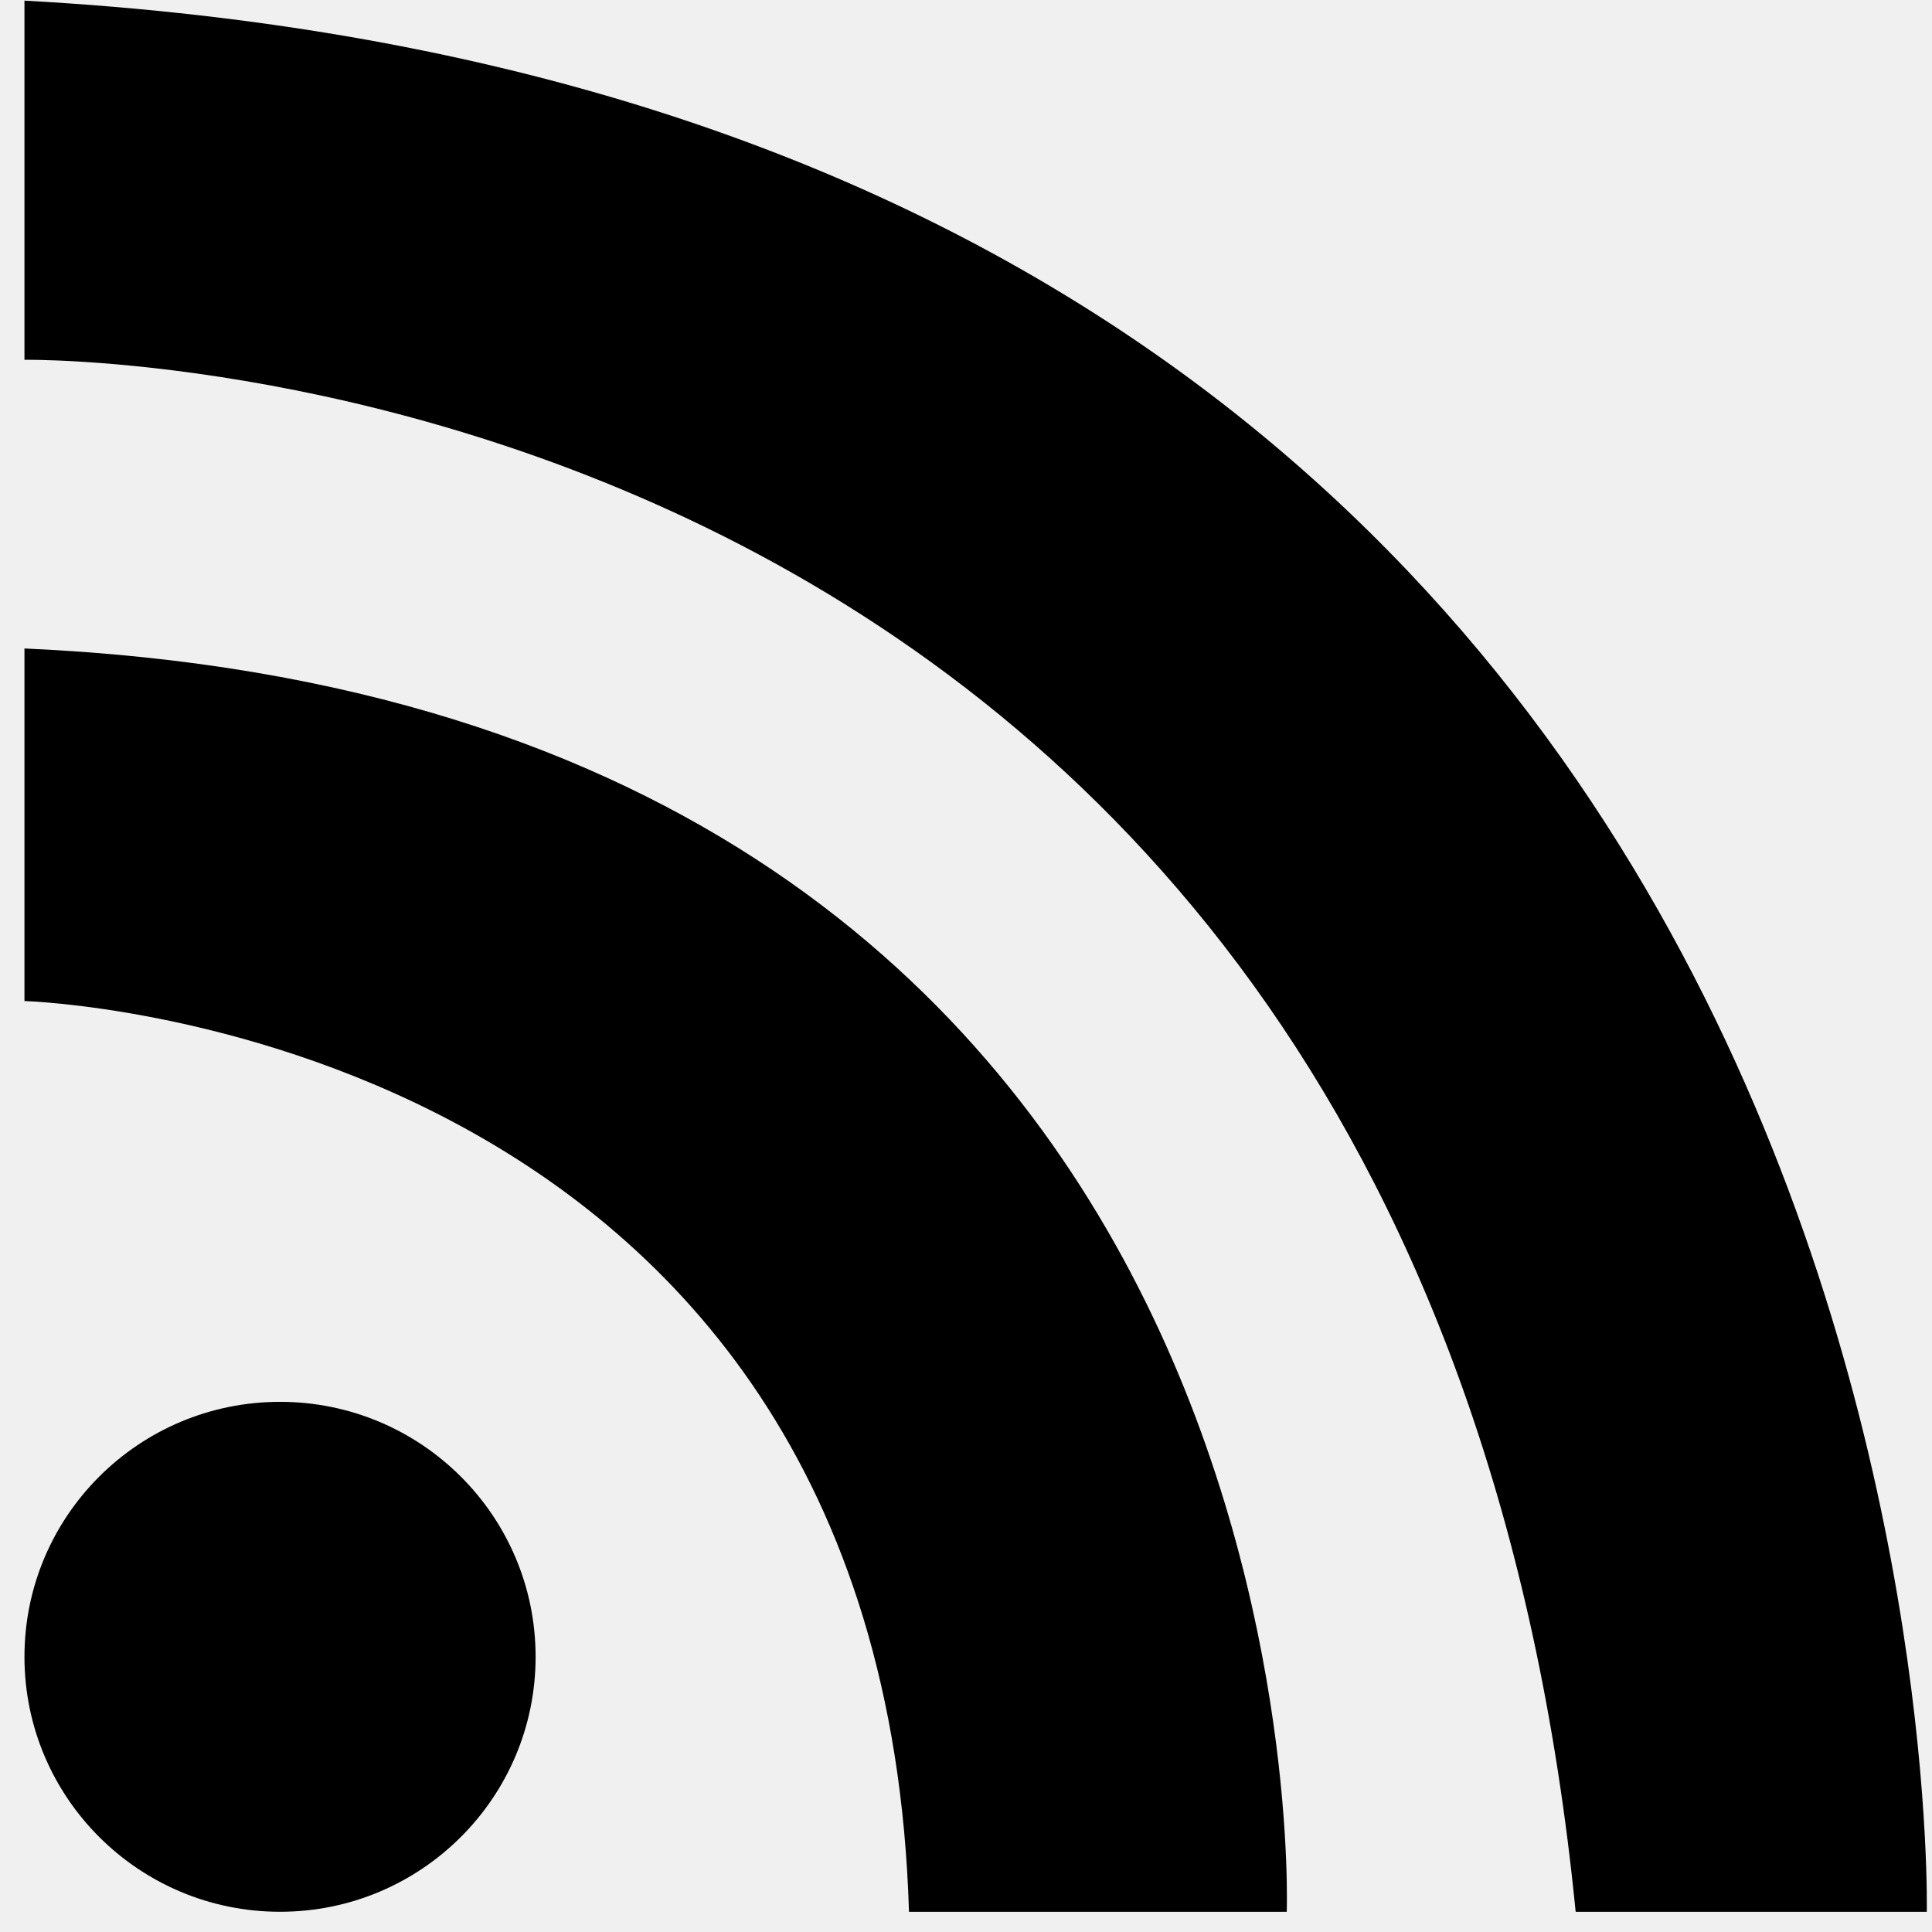
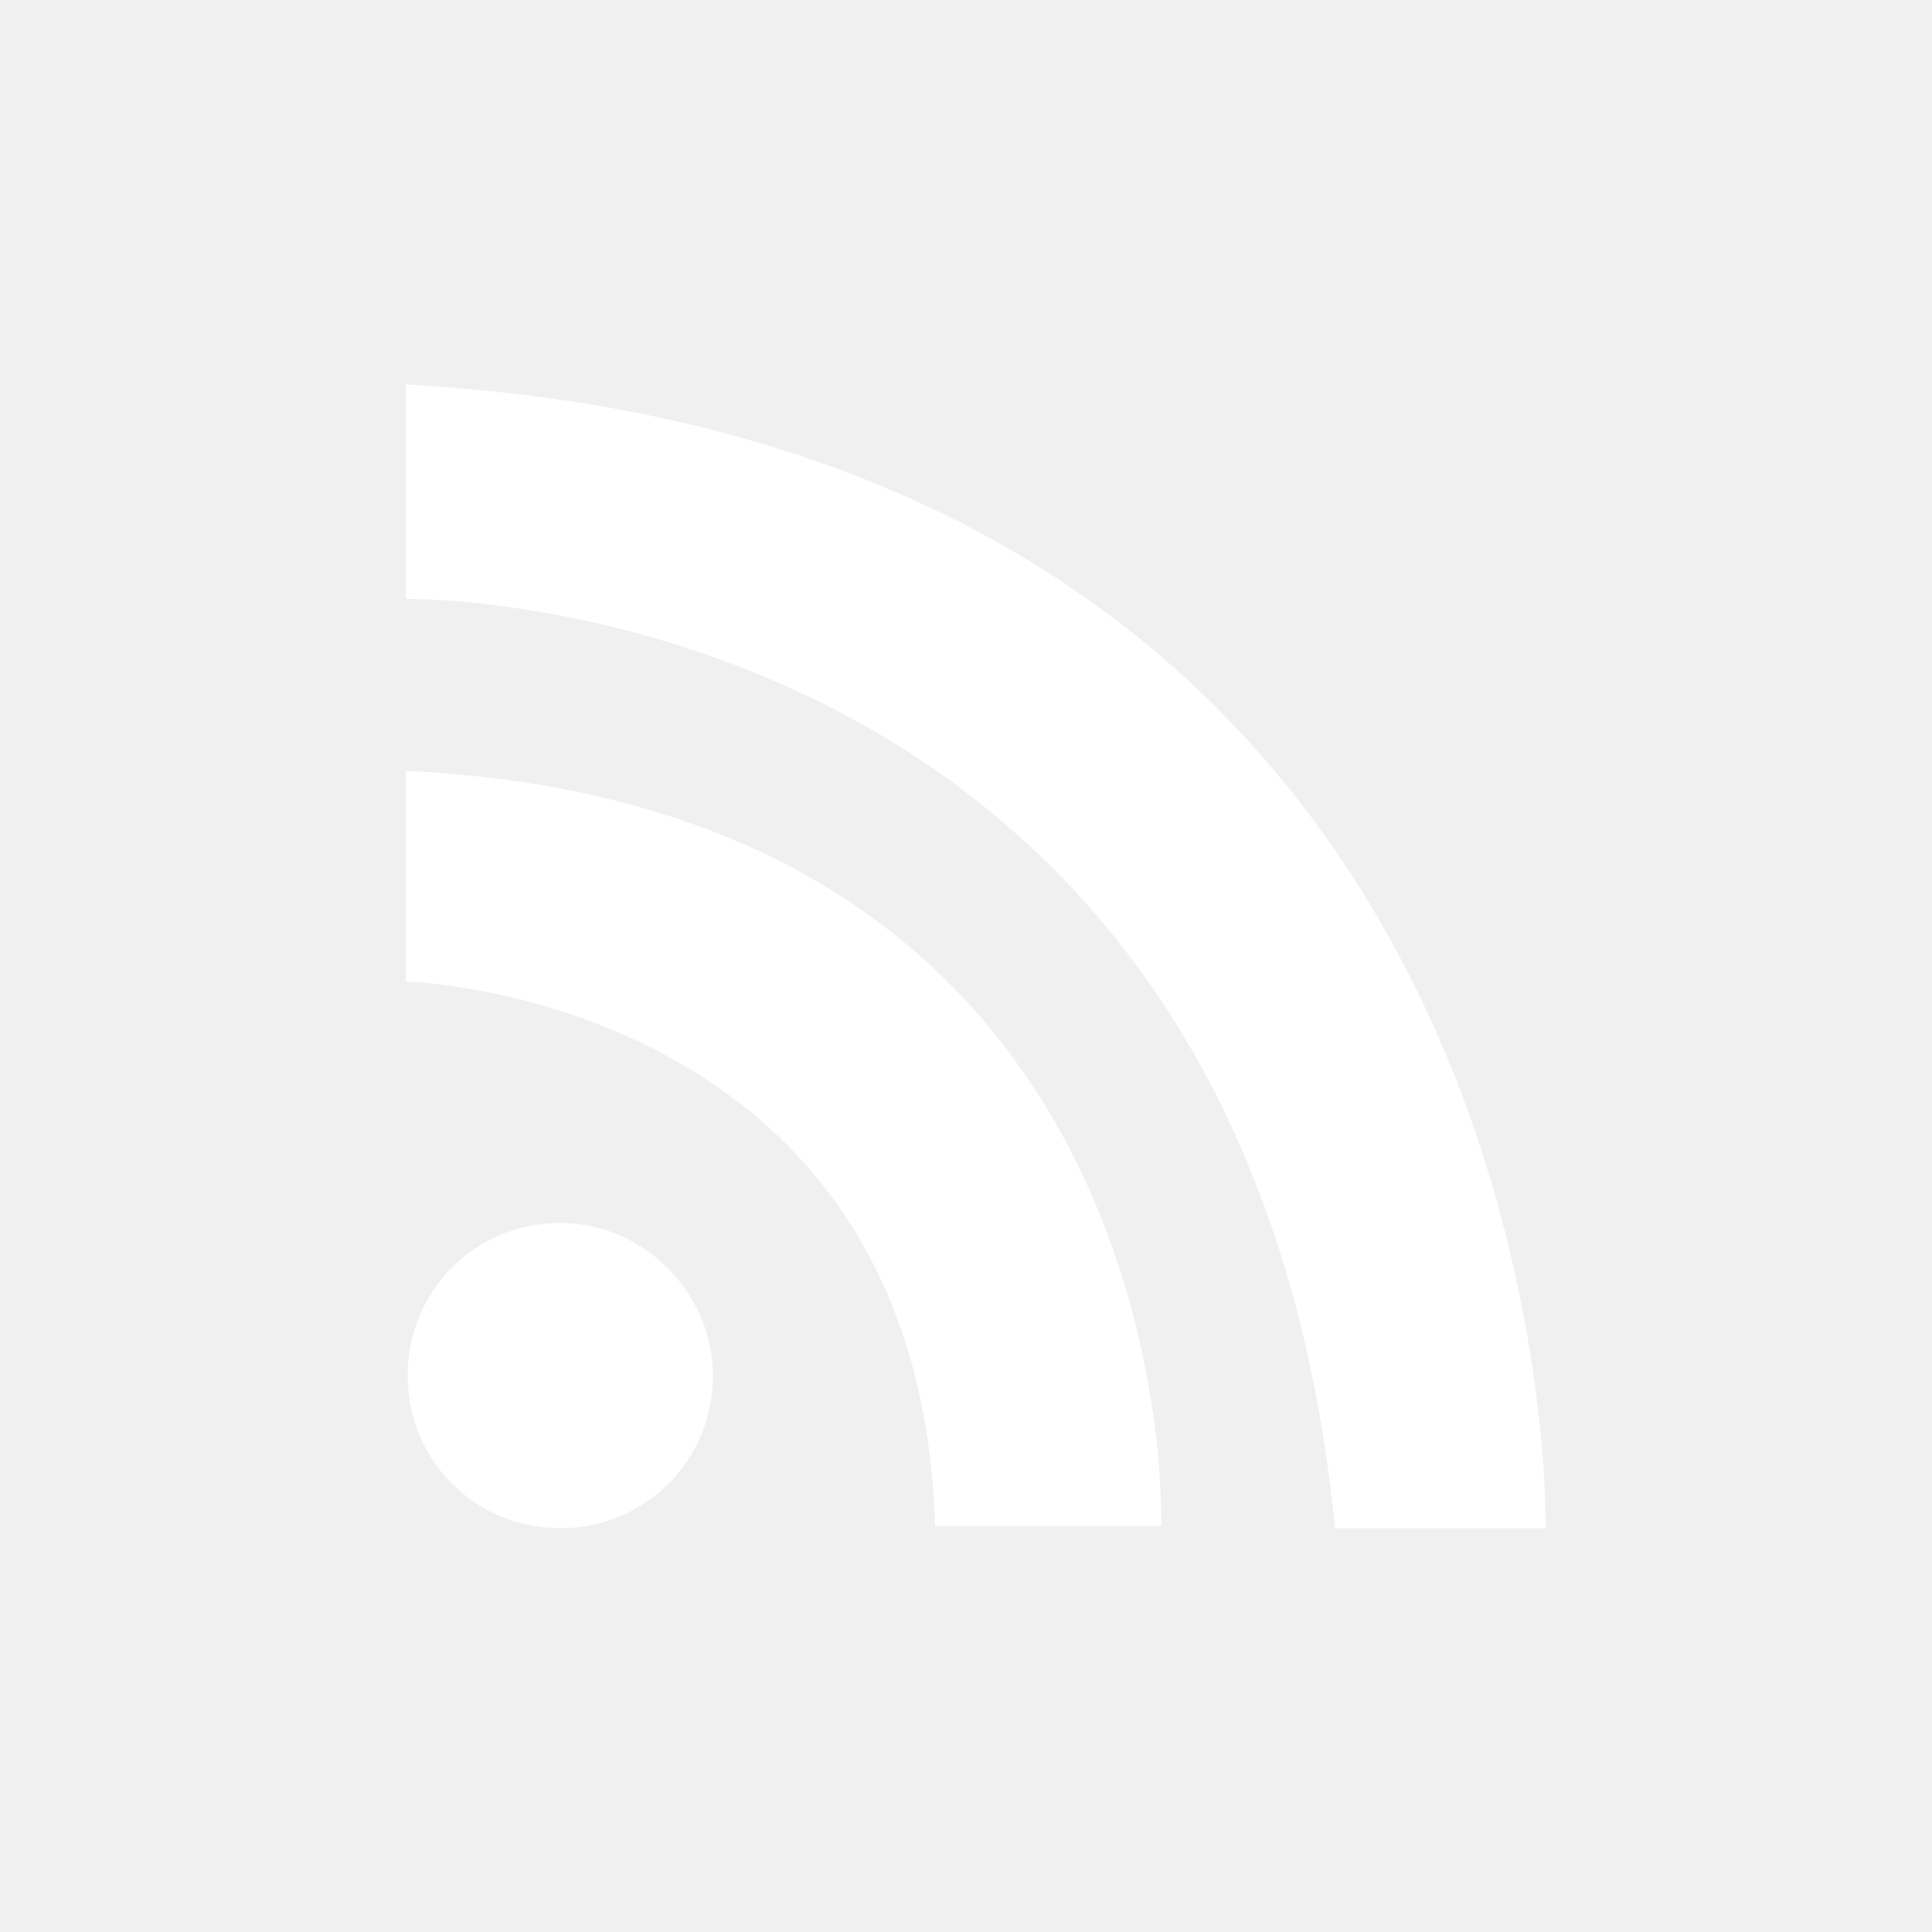
- <svg xmlns="http://www.w3.org/2000/svg" width="100px" height="100px" viewBox="0 0 100 100" version="1.1">
-   <defs />
-   <g id="Page-1" stroke="none" stroke-width="1" fill="none" fill-rule="evenodd">
-     <g id="icon_rss" fill="#000000">
+ <svg xmlns="http://www.w3.org/2000/svg" version="1.1" id="Layer_1" x="0px" y="0px" viewBox="-429 231 100 100" enable-background="new -429 231 100 100" xml:space="preserve">
+   <g id="Page-1">
+     <g id="icon_rss">
      <g id="noun_27267_cc" transform="translate(1, 0)">
-         <path d="M26.723,85.756 C26.723,93.044 20.8,98.953 13.495,98.953 C6.19,98.953 0.266,93.044 0.266,85.756 C0.266,78.468 6.189,72.559 13.495,72.559 C20.8,72.56 26.723,78.468 26.723,85.756" id="Shape" />
-         <path d="M0.266,33.565 L0.266,51.814 C0.266,51.814 44.668,53.051 46.049,98.954 L65.602,98.954 C65.602,98.954 67.903,36.573 0.266,33.565" id="Shape" />
-         <path d="M0.266,0.033 L0.266,18.623 C0.266,18.623 72.505,17.477 80.556,98.954 L98.73,98.954 C98.73,98.954 100.801,5.542 0.266,0.033" id="Shape" />
+         <path id="Shape" fill="#FFFFFF" d="M-393.1,302.2c0,4.4-3.5,7.9-7.9,7.9s-7.9-3.5-7.9-7.9     c0-4.4,3.5-7.9,7.9-7.9C-396.7,294.3-393.1,297.9-393.1,302.2" />
+         <path id="Shape_1_" fill="#FFFFFF" d="M-409,270.9v10.9c0,0,26.6,0.7,27.4,28.2h11.7     C-369.9,310.1-368.5,272.8-409,270.9" />
+         <path id="Shape_2_" fill="#FFFFFF" d="M-409,250.9V262c0,0,43.3-0.7,48.1,48.1h10.9     C-350,310.1-348.8,254.2-409,250.9" />
      </g>
    </g>
  </g>
</svg>
